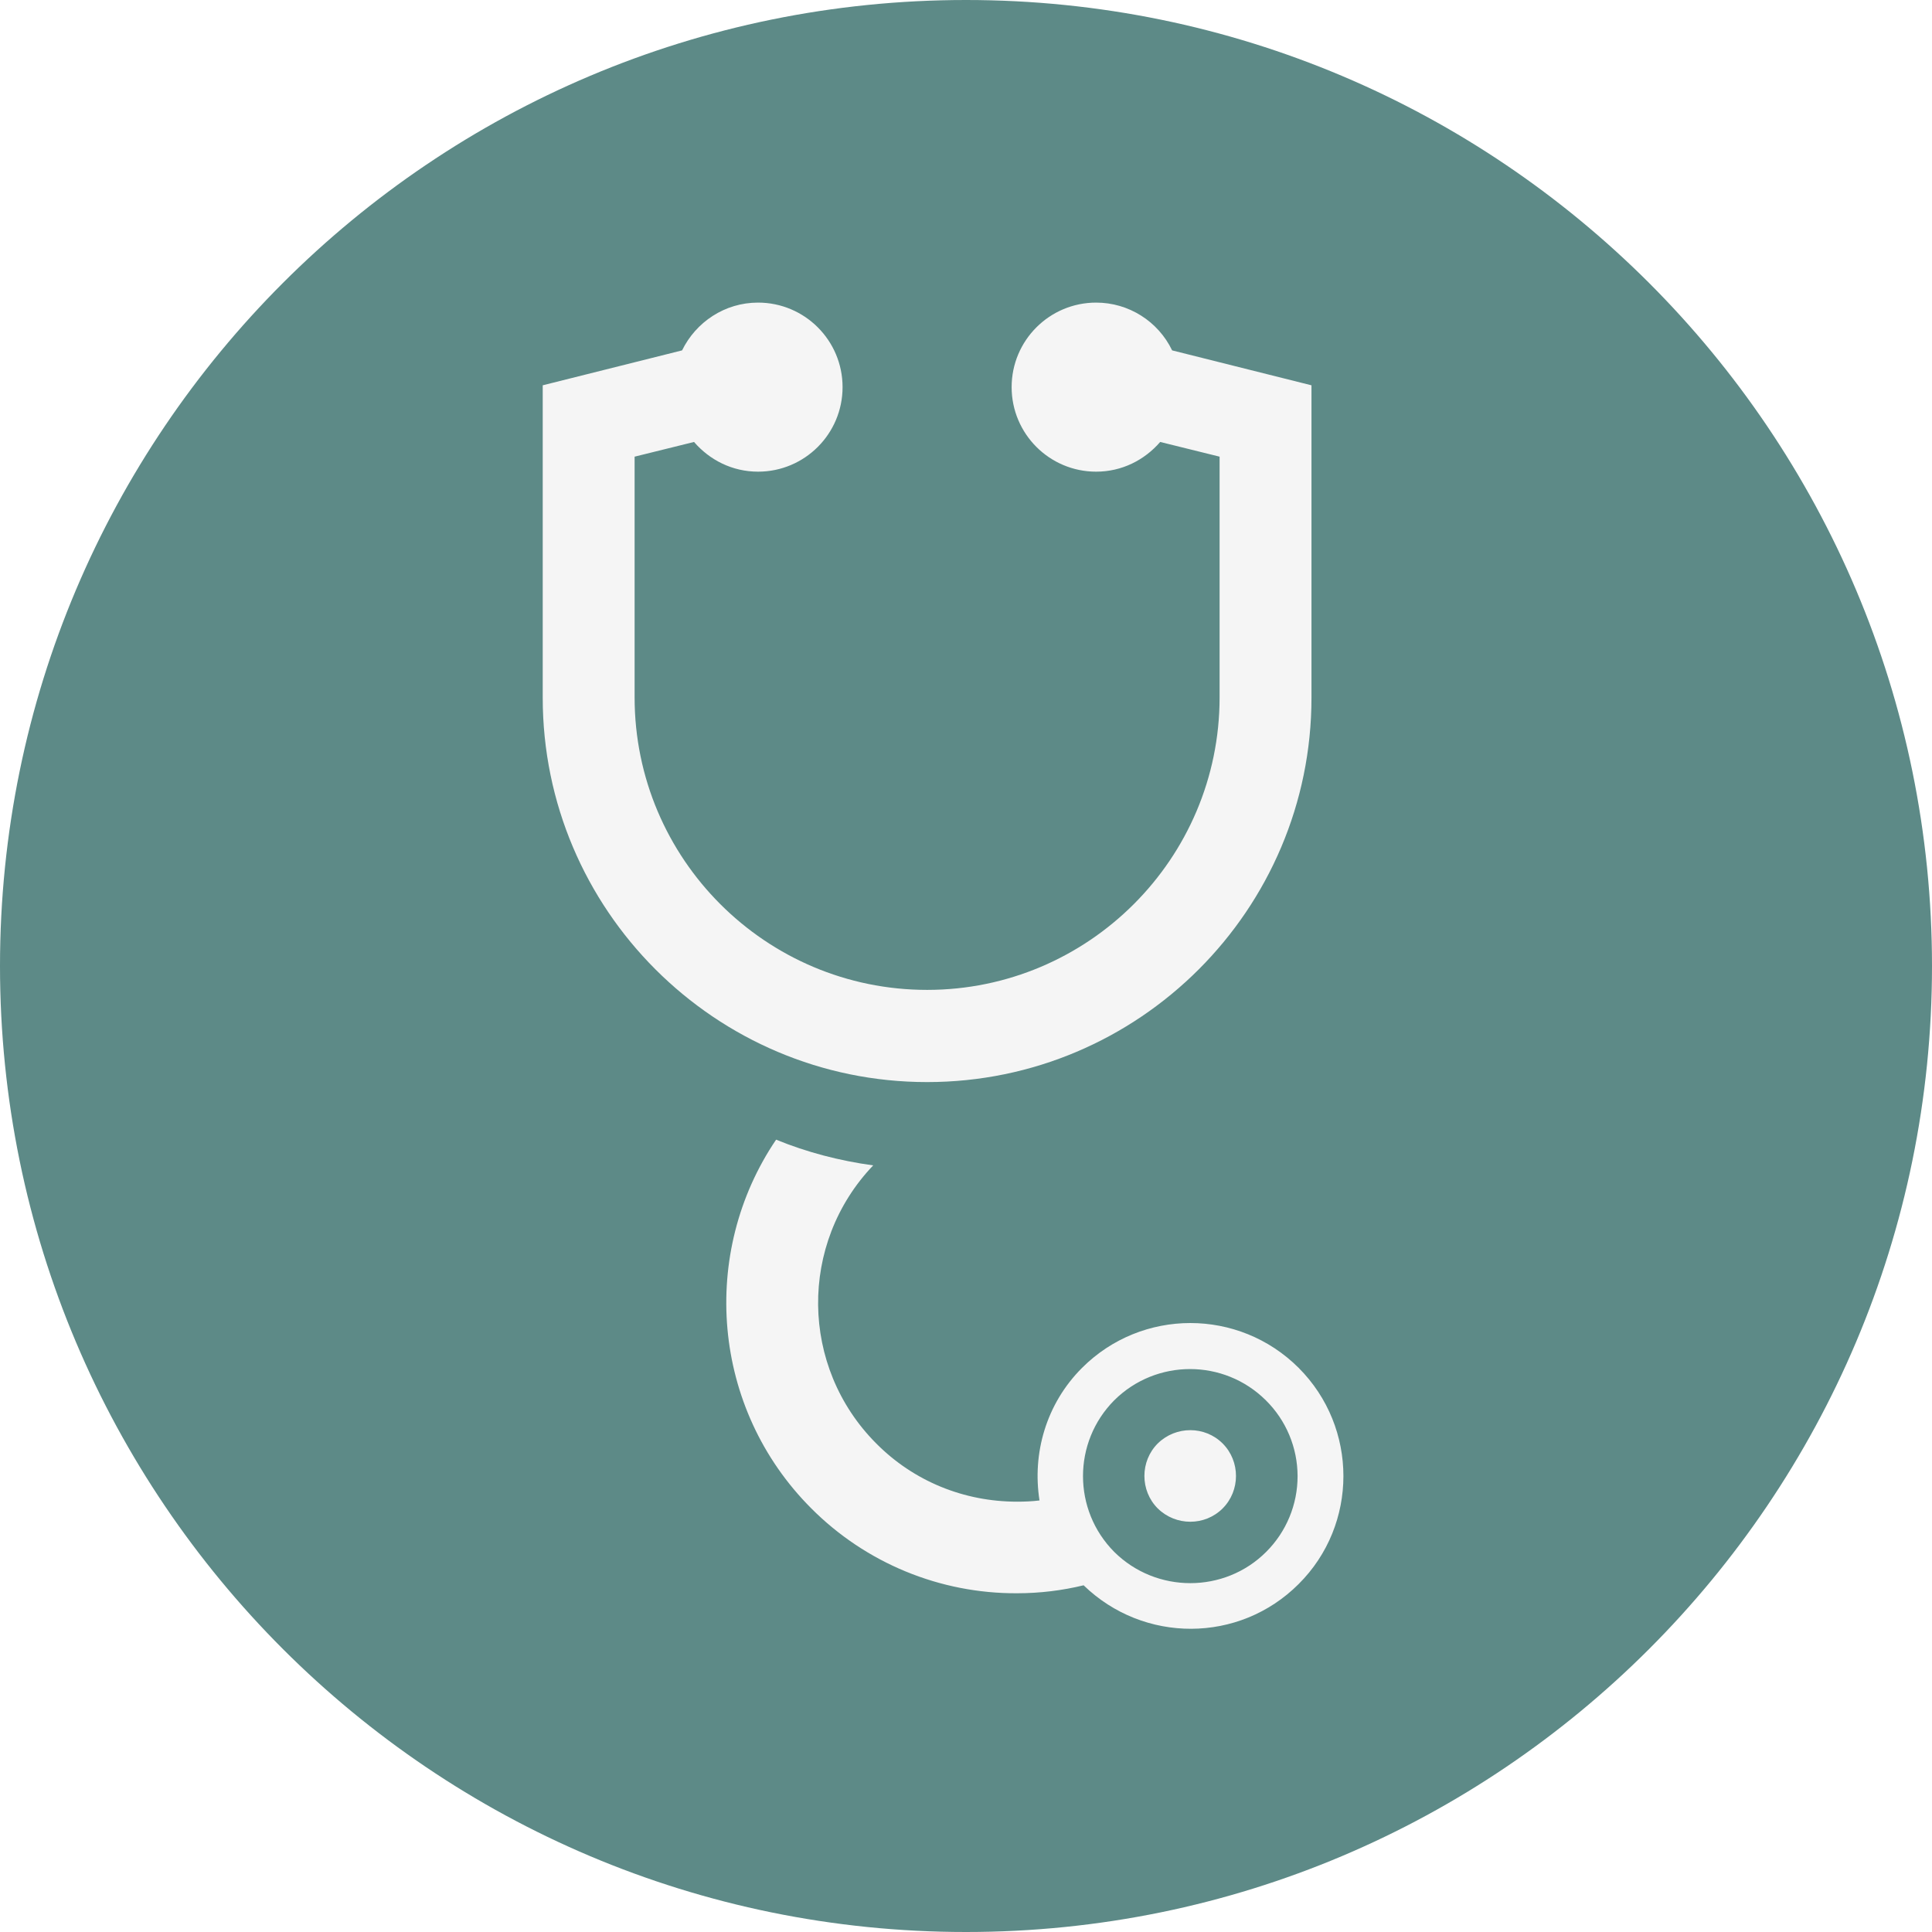
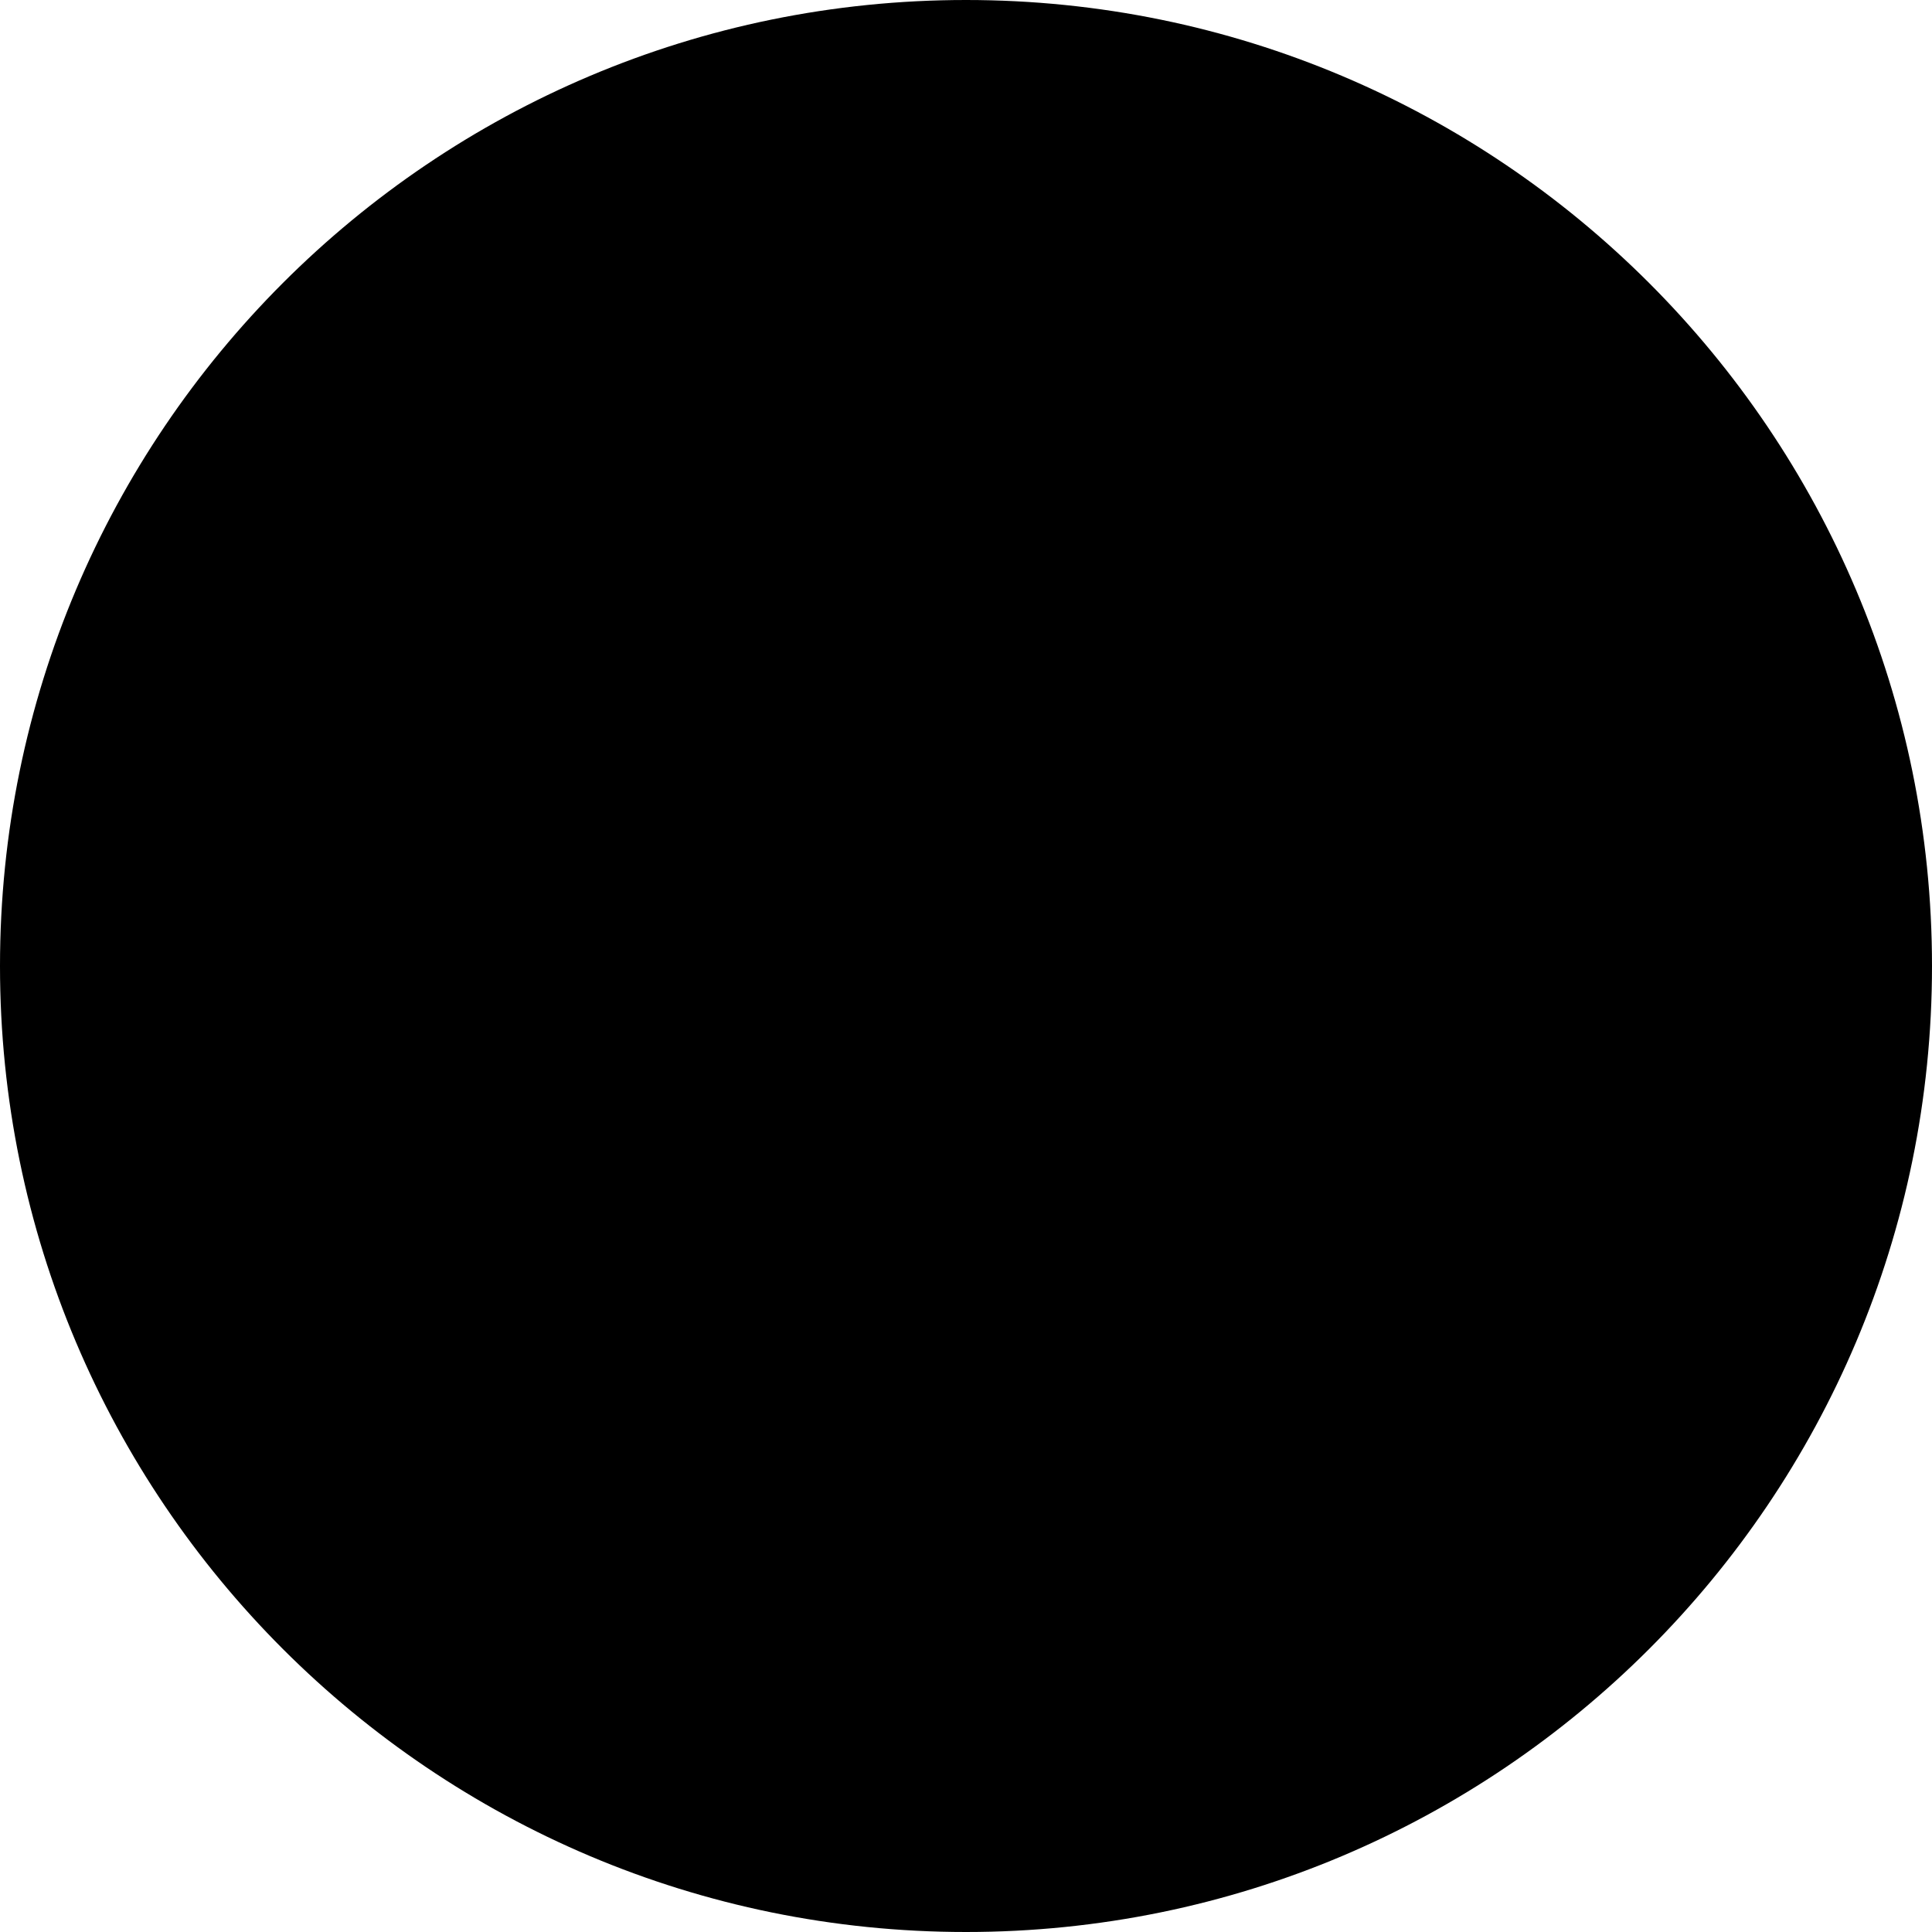
<svg xmlns="http://www.w3.org/2000/svg" viewBox="0 0 63.08 63.08" xml:space="preserve">
-   <circle cx="31.54" cy="31.54" fill="#5d8a87" r="31.54" class="fill-4f6784" />
-   <path d="M37.8 47.13c-.58.58-.58 1.54 0 2.12.59.58 1.54.58 2.12 0 .58-.58.58-1.54 0-2.12-.58-.58-1.53-.58-2.12 0zm4.6-2.47a5.003 5.003 0 0 0-7.07 0c-1.18 1.18-1.63 2.8-1.39 4.33-.24.03-.49.04-.73.04-1.74 0-3.38-.67-4.6-1.9a6.5 6.5 0 0 1-.1-9.08c-1.1-.15-2.17-.43-3.17-.84-2.5 3.69-2.12 8.77 1.15 12.04a9.42 9.42 0 0 0 6.72 2.77c.74 0 1.47-.09 2.17-.26 1.96 1.9 5.08 1.9 7.02-.04 1.95-1.94 1.95-5.11 0-7.06zm-1.06 6.01c-1.36 1.36-3.59 1.36-4.96 0a3.513 3.513 0 0 1 0-4.95 3.513 3.513 0 0 1 4.95 0 3.486 3.486 0 0 1 .01 4.95zm1.48-27.89v-10.2l-4.55-1.14a2.754 2.754 0 0 0-2.48-1.56 2.76 2.76 0 1 0 0 5.52c.84 0 1.58-.38 2.09-.97l1.94.48v7.86c0 5.27-4.29 9.55-9.55 9.55-5.27 0-9.55-4.28-9.55-9.55v-7.86l1.94-.48c.51.59 1.25.97 2.09.97a2.76 2.76 0 1 0 0-5.52c-1.09 0-2.03.64-2.48 1.56l-4.55 1.14v10.2c0 6.92 5.63 12.55 12.55 12.55 6.92 0 12.55-5.63 12.55-12.55z" fill="#f5f5f5" class="fill-ffffff" />
+   <circle cx="31.54" cy="31.54" fill="oklch(0.7 0.117 191.24)" r="31.54" class="fill-4f6784" />
+   <path d="M37.8 47.13c-.58.58-.58 1.54 0 2.12.59.58 1.54.58 2.12 0 .58-.58.58-1.54 0-2.12-.58-.58-1.53-.58-2.12 0zm4.6-2.47a5.003 5.003 0 0 0-7.07 0c-1.18 1.18-1.63 2.8-1.39 4.33-.24.03-.49.04-.73.04-1.74 0-3.38-.67-4.6-1.9a6.5 6.5 0 0 1-.1-9.08c-1.1-.15-2.17-.43-3.17-.84-2.5 3.69-2.12 8.77 1.15 12.04a9.42 9.42 0 0 0 6.72 2.77c.74 0 1.47-.09 2.17-.26 1.96 1.9 5.08 1.9 7.02-.04 1.95-1.94 1.95-5.11 0-7.06zm-1.06 6.01c-1.36 1.36-3.59 1.36-4.96 0a3.513 3.513 0 0 1 0-4.95 3.513 3.513 0 0 1 4.95 0 3.486 3.486 0 0 1 .01 4.95zm1.48-27.89v-10.2l-4.55-1.14a2.754 2.754 0 0 0-2.48-1.56 2.76 2.76 0 1 0 0 5.52c.84 0 1.58-.38 2.09-.97l1.94.48v7.86c0 5.27-4.29 9.55-9.55 9.55-5.27 0-9.55-4.28-9.55-9.55v-7.86l1.94-.48c.51.59 1.25.97 2.09.97a2.76 2.76 0 1 0 0-5.52c-1.09 0-2.03.64-2.48 1.56l-4.55 1.14v10.2c0 6.92 5.63 12.55 12.55 12.55 6.92 0 12.55-5.63 12.55-12.55z" fill="oklch(0.97 0 0)" class="fill-ffffff" />
</svg>
